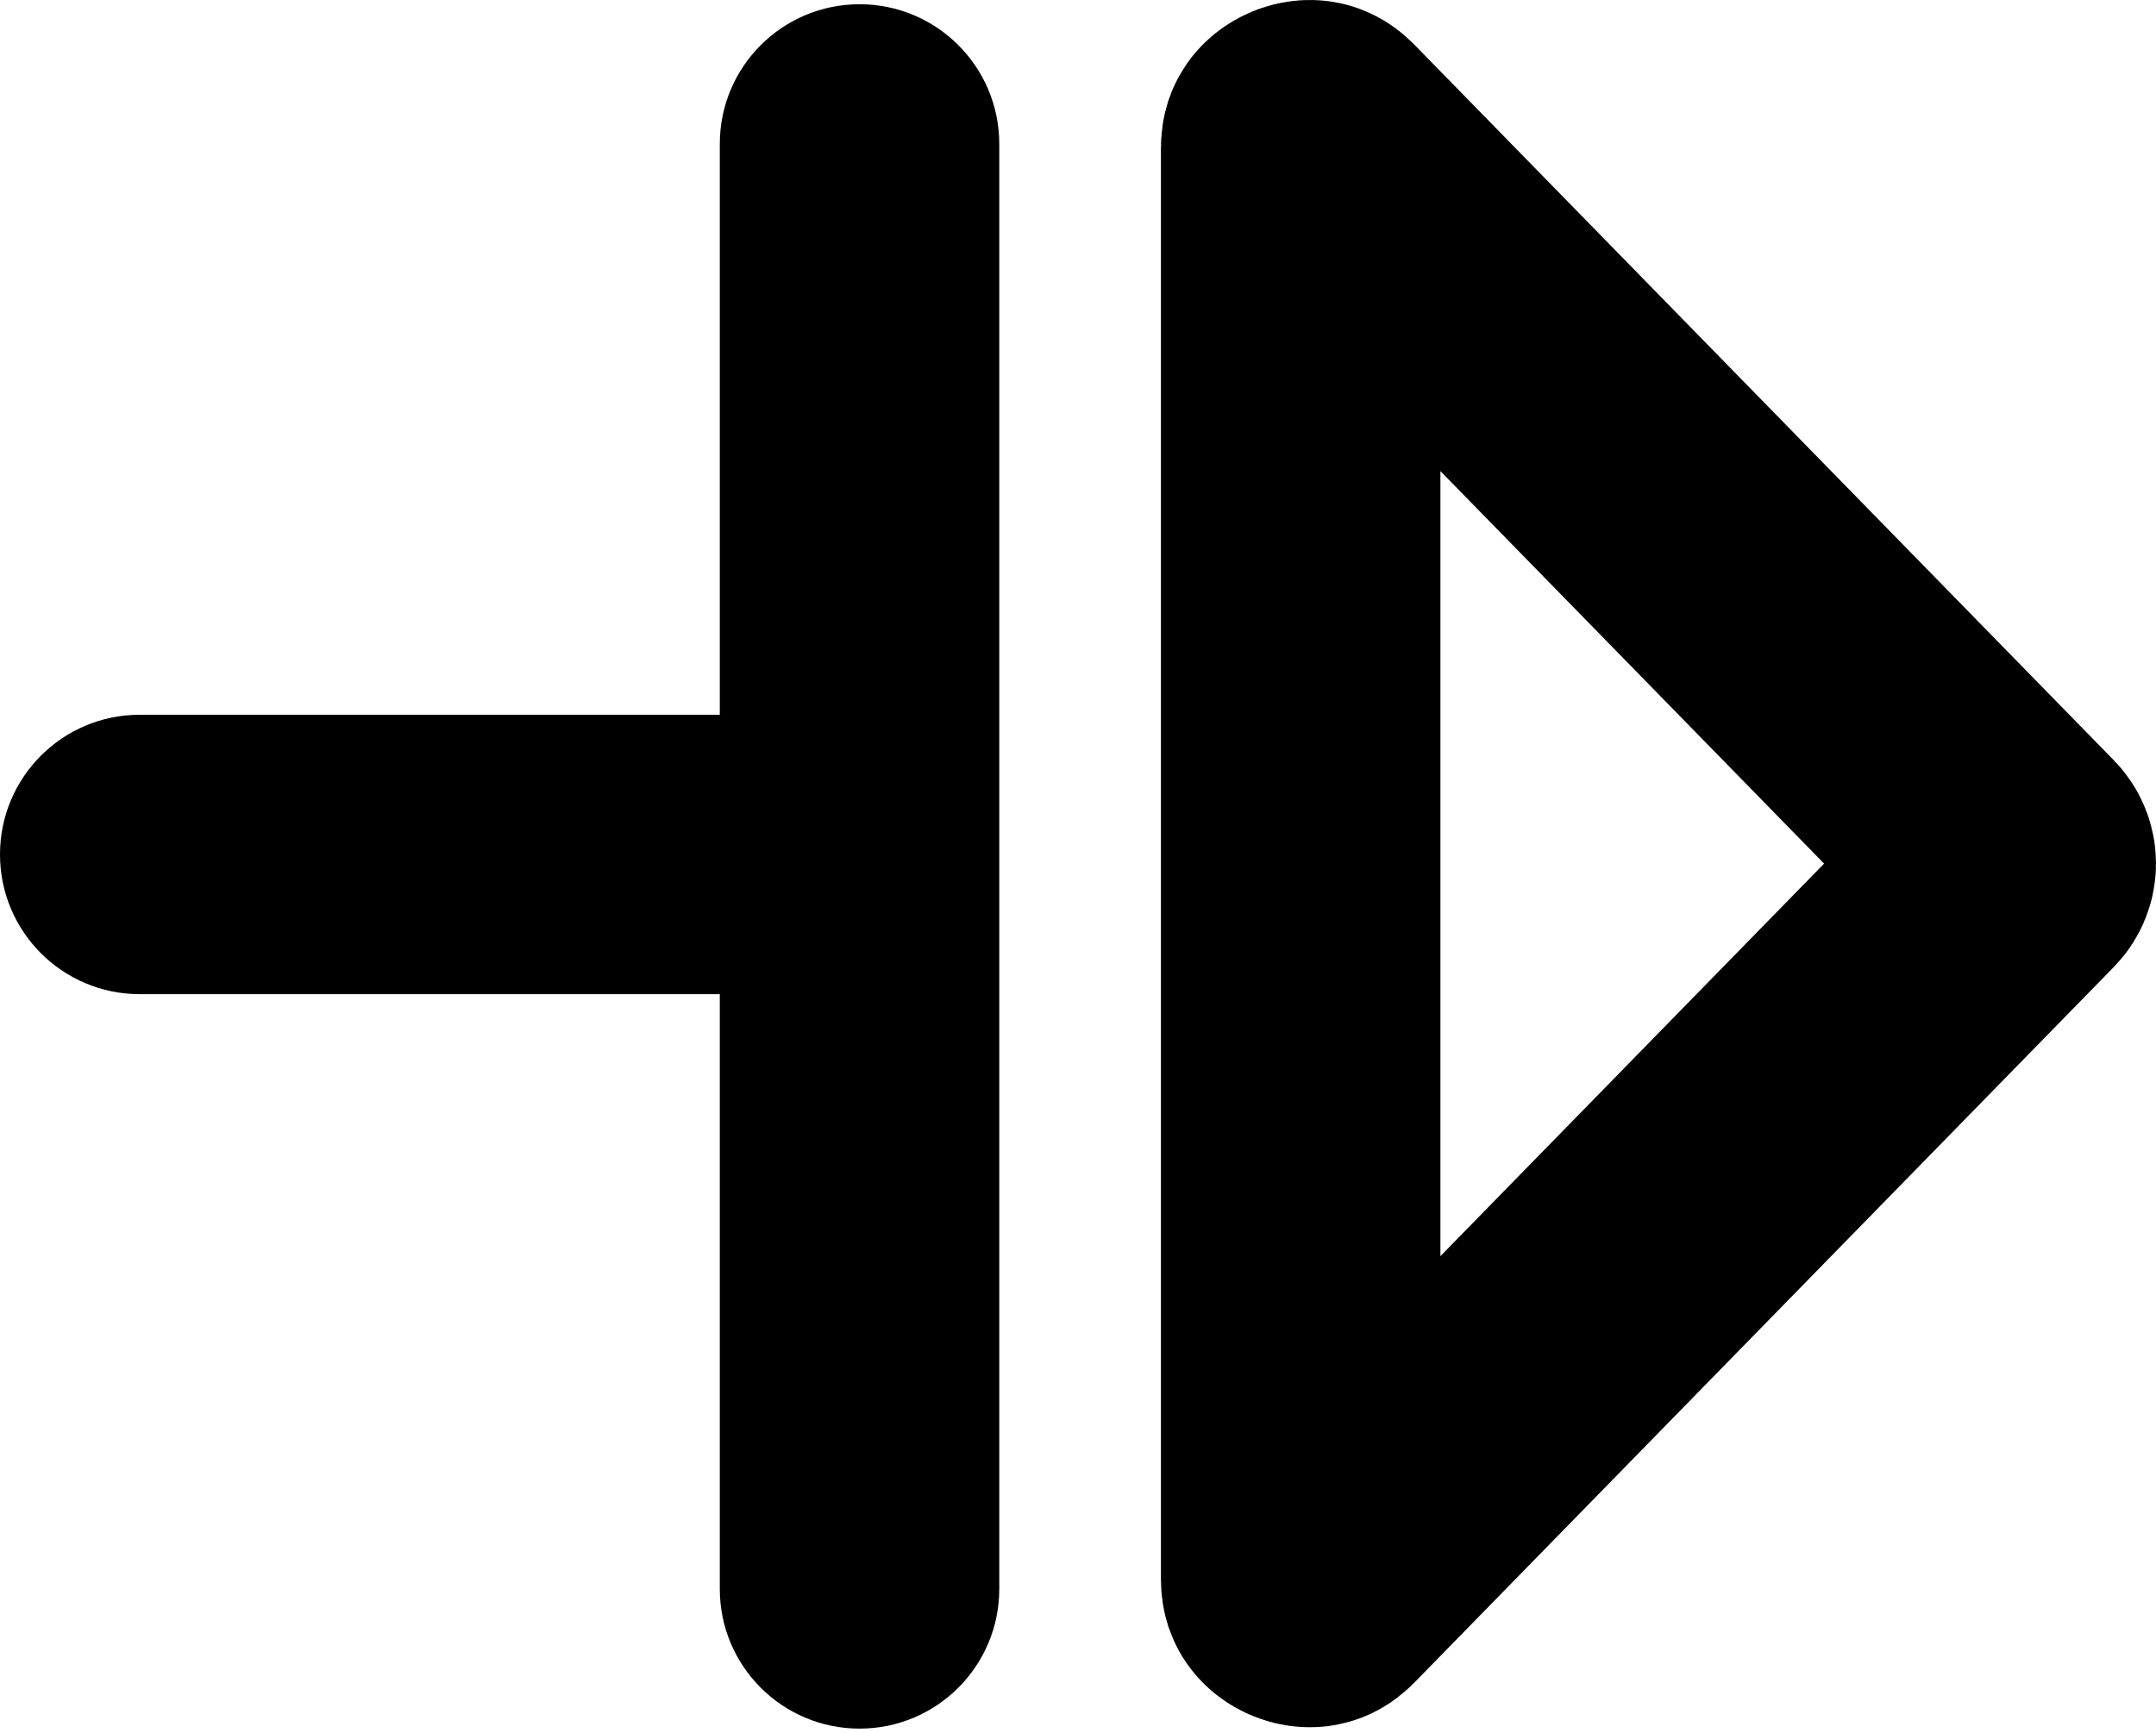
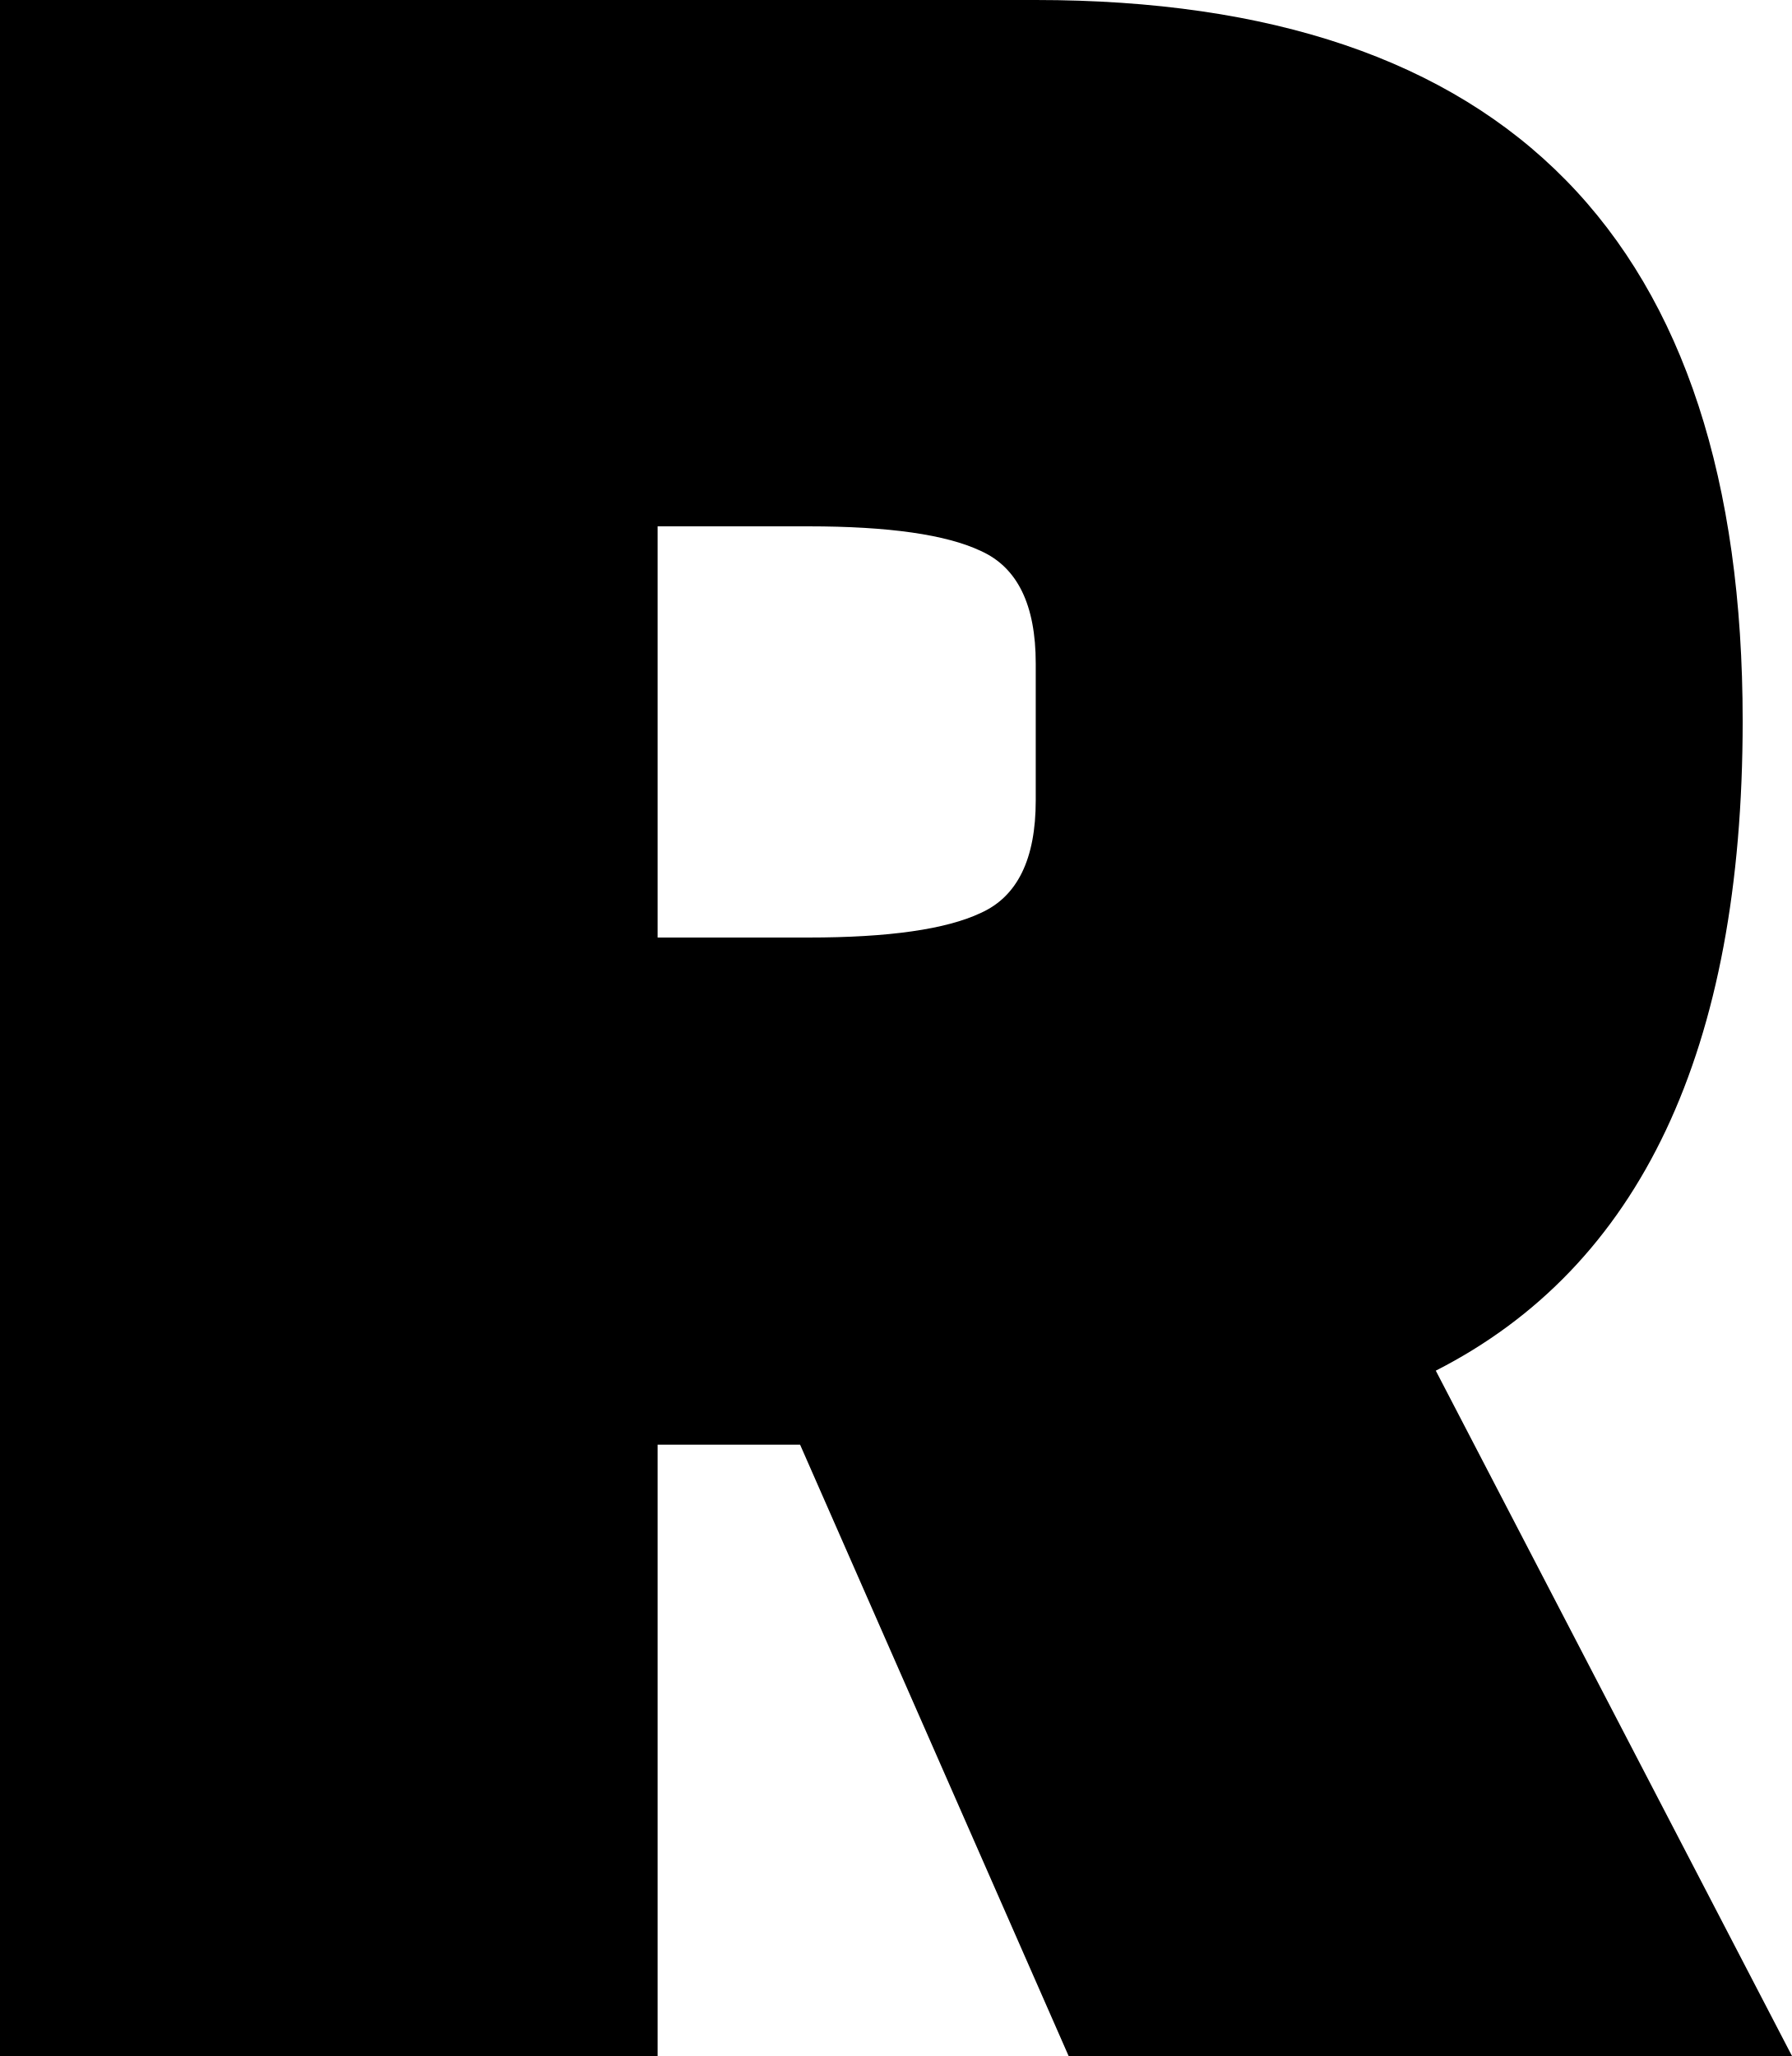
- <svg xmlns="http://www.w3.org/2000/svg" width="270" height="217" viewBox="0 0 270 217" fill="none">
-   <path d="M252.211 107.471C252.596 107.865 252.596 108.494 252.211 108.888L164.624 198.517C164.424 198.721 164.297 198.793 164.261 198.812C164.22 198.834 164.19 198.843 164.155 198.85C164.066 198.866 163.83 198.875 163.517 198.747C163.204 198.62 163.041 198.448 162.988 198.374C162.968 198.345 162.953 198.317 162.938 198.273C162.926 198.234 162.885 198.094 162.885 197.808L162.885 18.551C162.885 18.264 162.926 18.124 162.938 18.085C162.953 18.041 162.968 18.014 162.988 17.985C163.041 17.912 163.203 17.74 163.517 17.612C163.83 17.485 164.066 17.494 164.155 17.51C164.19 17.516 164.22 17.525 164.261 17.547C164.297 17.566 164.424 17.638 164.624 17.843L252.211 107.471Z" stroke="black" stroke-width="35" />
-   <path d="M107.641 0.531C117.306 0.531 125.141 8.366 125.141 18.031V199.031C125.141 208.696 117.306 216.531 107.641 216.531C97.976 216.531 90.141 208.696 90.141 199.031V124.531H17.5C7.835 124.531 4.2247e-07 116.696 0 107.031C6.08342e-07 97.366 7.835 89.531 17.5 89.531H90.141V18.031C90.141 8.366 97.976 0.531 107.641 0.531Z" fill="black" />
+ <svg xmlns="http://www.w3.org/2000/svg" width="224" height="257" viewBox="0 0 224 257" fill="none">
+   <path d="M179.474 171.333L224 257H133.578L100.012 180.585H82.202V257H0V0H129.468C188.379 0 217.835 30.04 217.835 90.121C217.835 131.241 205.048 158.312 179.474 171.333ZM101.04 65.792H82.202V117.192H101.04C111.087 117.192 118.279 116.164 122.618 114.108C127.184 112.052 129.468 107.369 129.468 100.059V82.925C129.468 75.615 127.184 70.932 122.618 68.876C118.279 66.82 111.087 65.792 101.04 65.792Z" fill="black" />
</svg>
